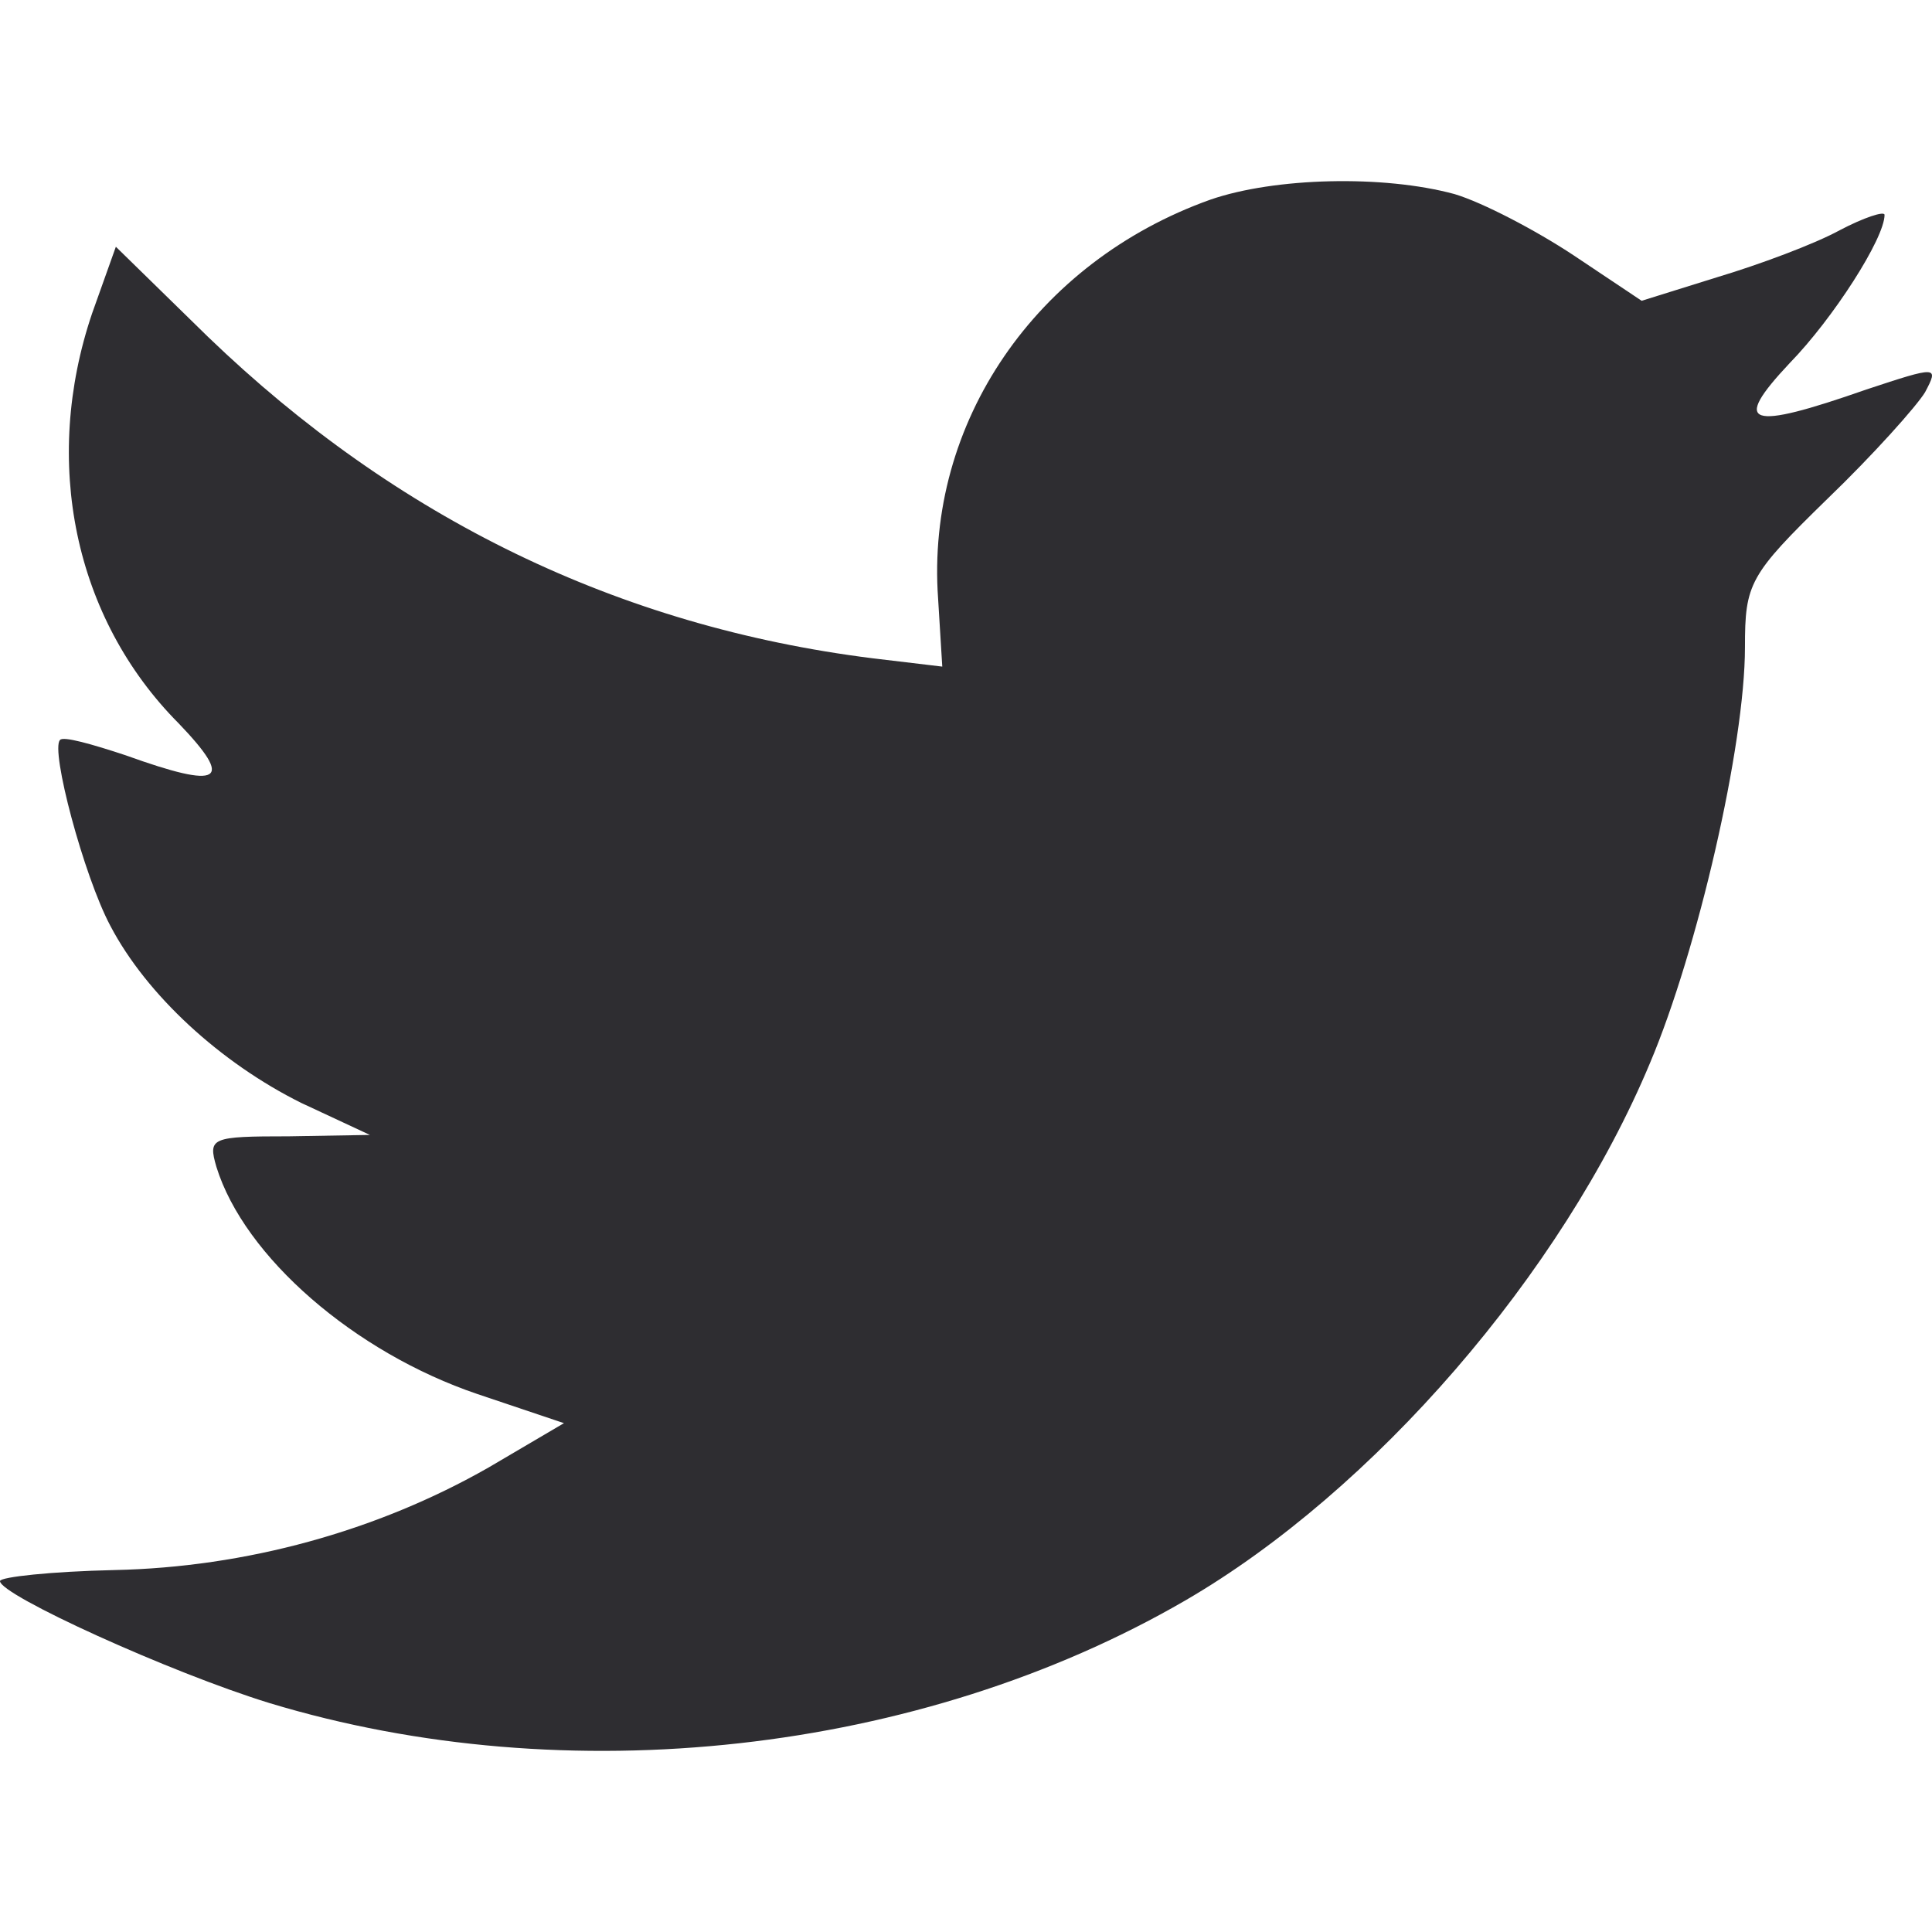
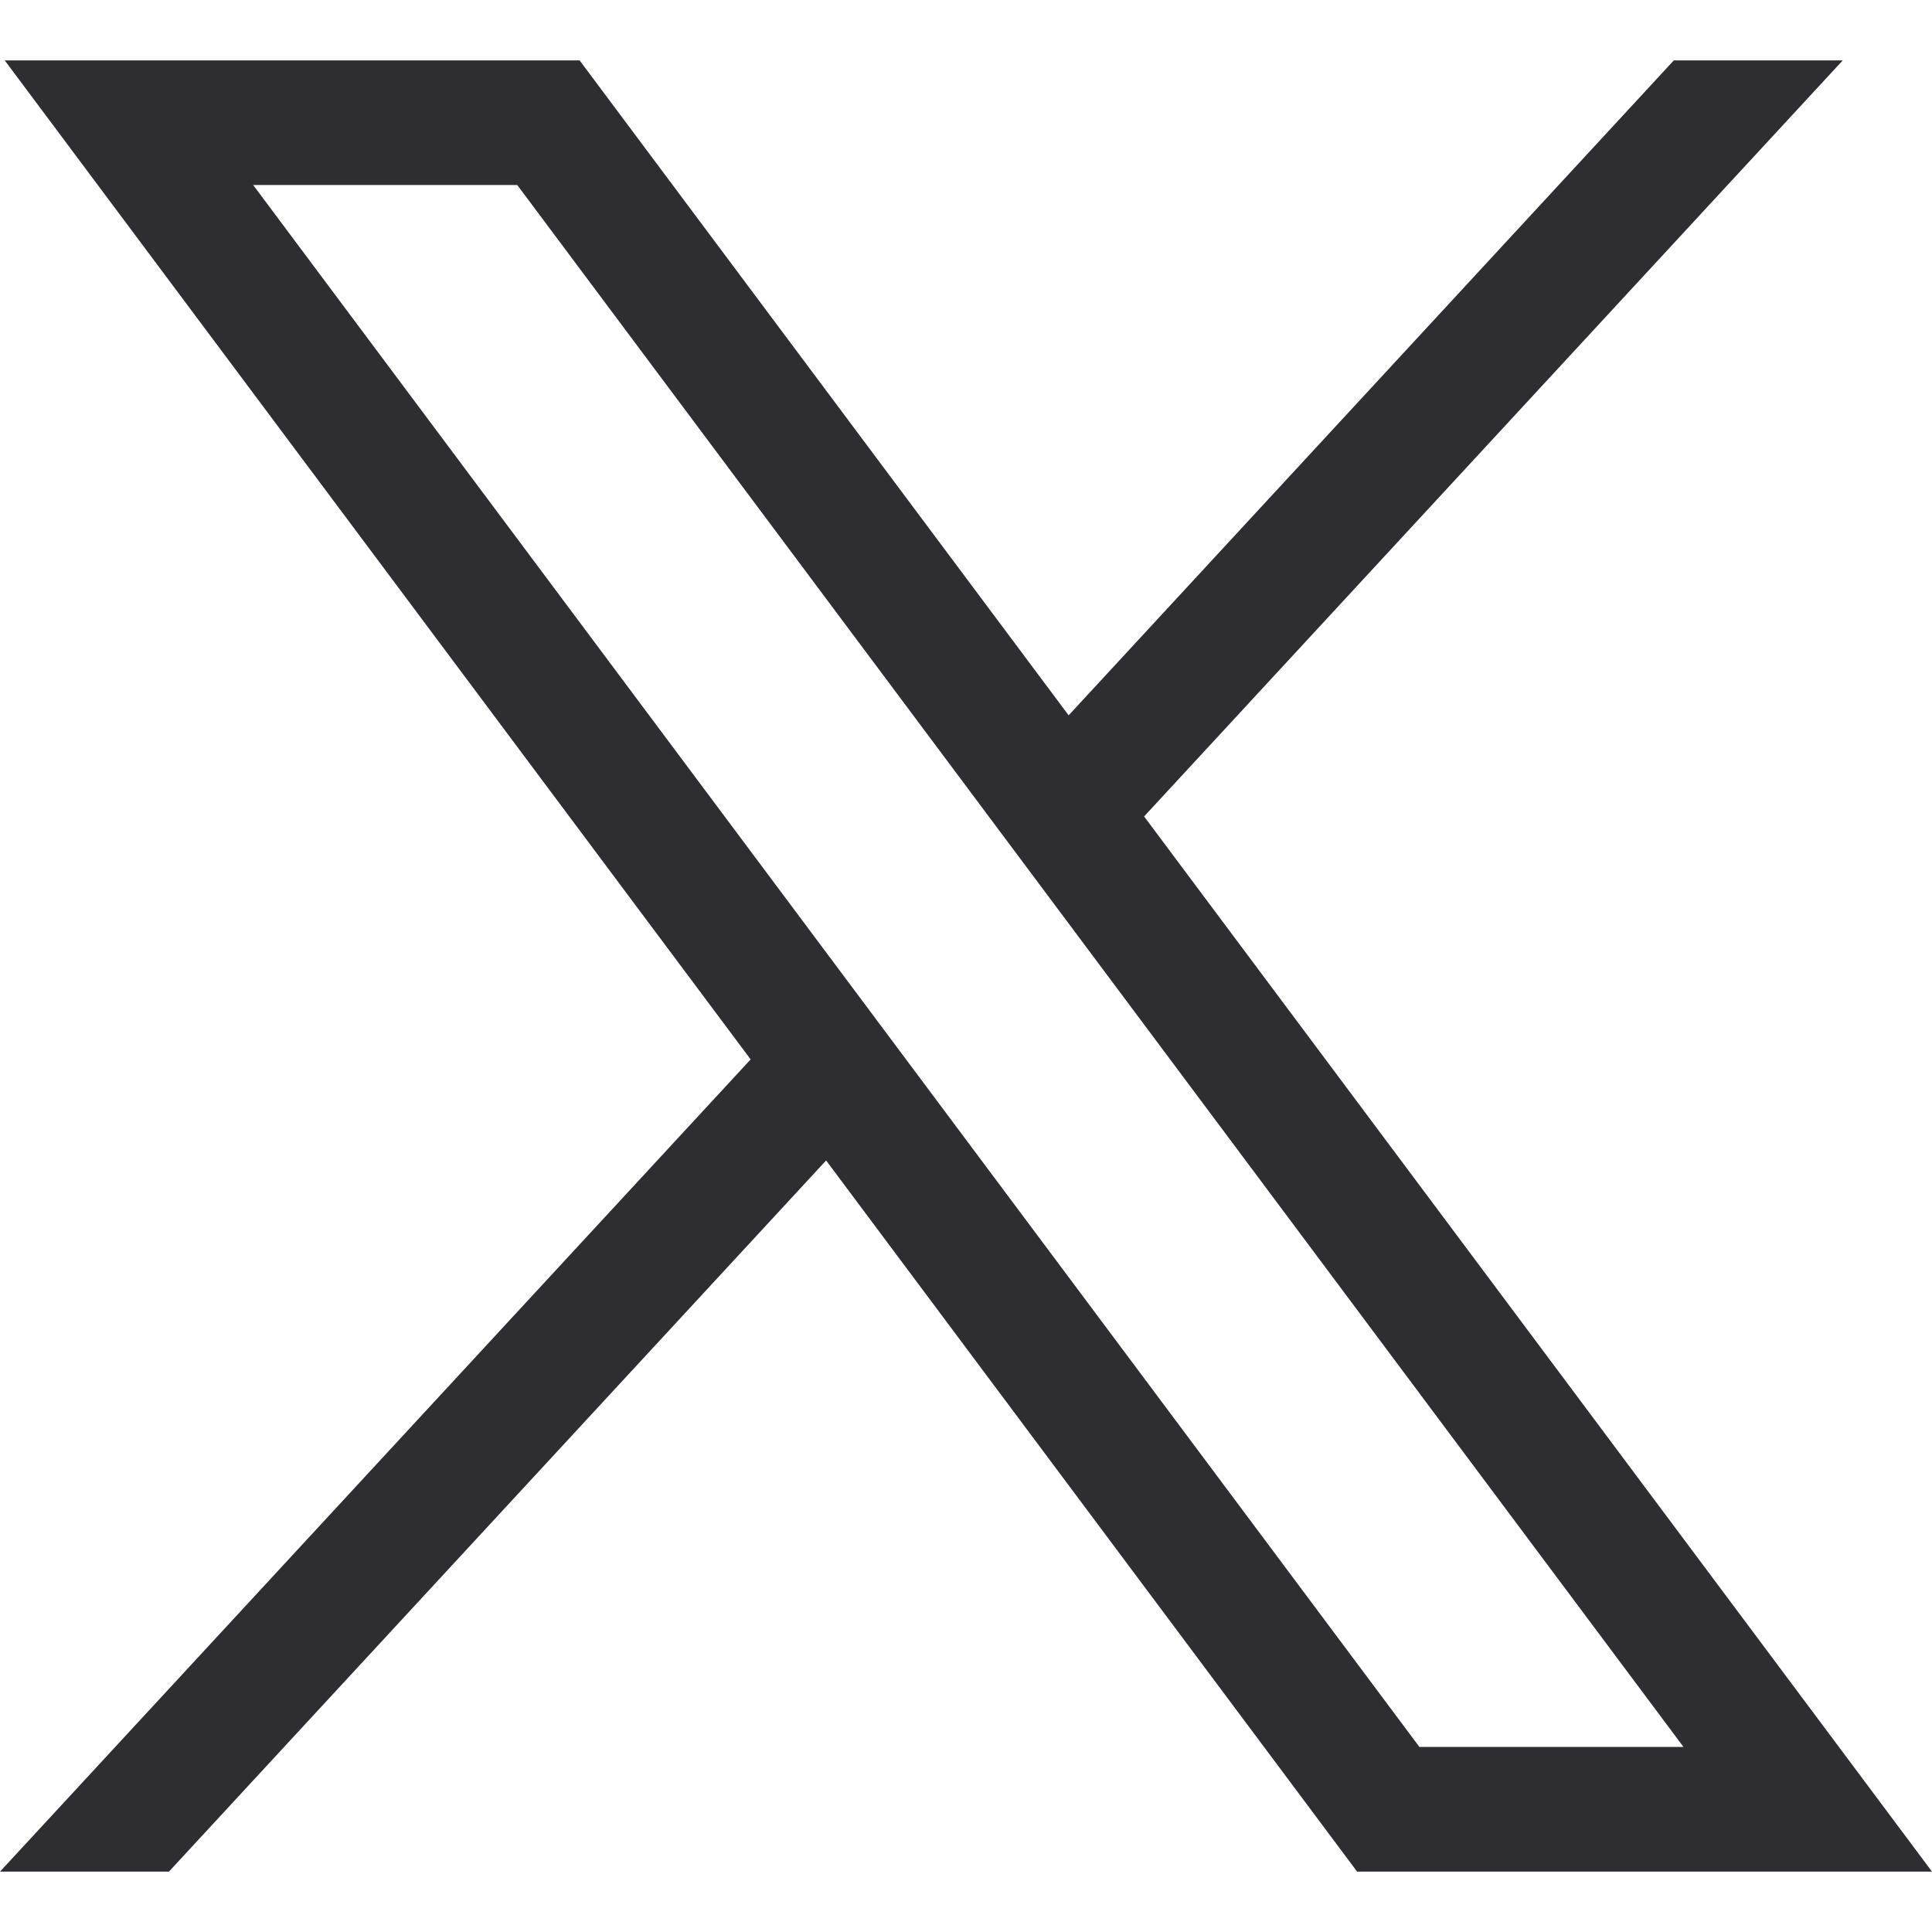
<svg xmlns="http://www.w3.org/2000/svg" width="32" height="32" viewBox="0 0 32 32" fill="none">
-   <path fill-rule="evenodd" clip-rule="evenodd" d="M15.538 9.916L15.607 11.041L14.451 10.903C10.243 10.375 6.567 8.585 3.445 5.579L1.919 4.087L1.526 5.189C0.694 7.644 1.225 10.238 2.96 11.982C3.884 12.946 3.676 13.084 2.081 12.51C1.526 12.326 1.04 12.188 0.994 12.257C0.832 12.418 1.387 14.507 1.827 15.333C2.428 16.48 3.653 17.605 4.994 18.27L6.127 18.798L4.786 18.821C3.491 18.821 3.445 18.844 3.584 19.326C4.046 20.818 5.873 22.401 7.908 23.09L9.341 23.572L8.093 24.306C6.243 25.362 4.069 25.959 1.896 26.005C0.856 26.028 0 26.119 0 26.188C0 26.418 2.821 27.703 4.463 28.208C9.387 29.7 15.237 29.057 19.63 26.51C22.752 24.697 25.873 21.093 27.33 17.605C28.116 15.746 28.902 12.349 28.902 10.72C28.902 9.664 28.972 9.526 30.266 8.264C31.029 7.53 31.746 6.726 31.885 6.497C32.116 6.061 32.093 6.061 30.914 6.451C28.948 7.139 28.671 7.048 29.642 6.015C30.359 5.28 31.214 3.949 31.214 3.559C31.214 3.49 30.868 3.605 30.474 3.812C30.058 4.041 29.133 4.385 28.44 4.592L27.191 4.982L26.058 4.225C25.434 3.812 24.555 3.353 24.093 3.215C22.914 2.894 21.11 2.939 20.047 3.307C17.156 4.339 15.33 7.002 15.538 9.916Z" fill="#2E2D31" />
+   <g id="ICO / Twitter">
+     <path id="path1009" d="M0.078 1L12.433 17.547L0 31H2.798L13.683 19.221L22.478 31H32L18.95 13.523L30.522 1H27.724L17.7 11.848L9.6 1H0.078ZM4.193 3.064H8.567L27.884 28.935H23.51L4.193 3.064Z" fill="#2E2D31" />
+   </g>
</svg>
